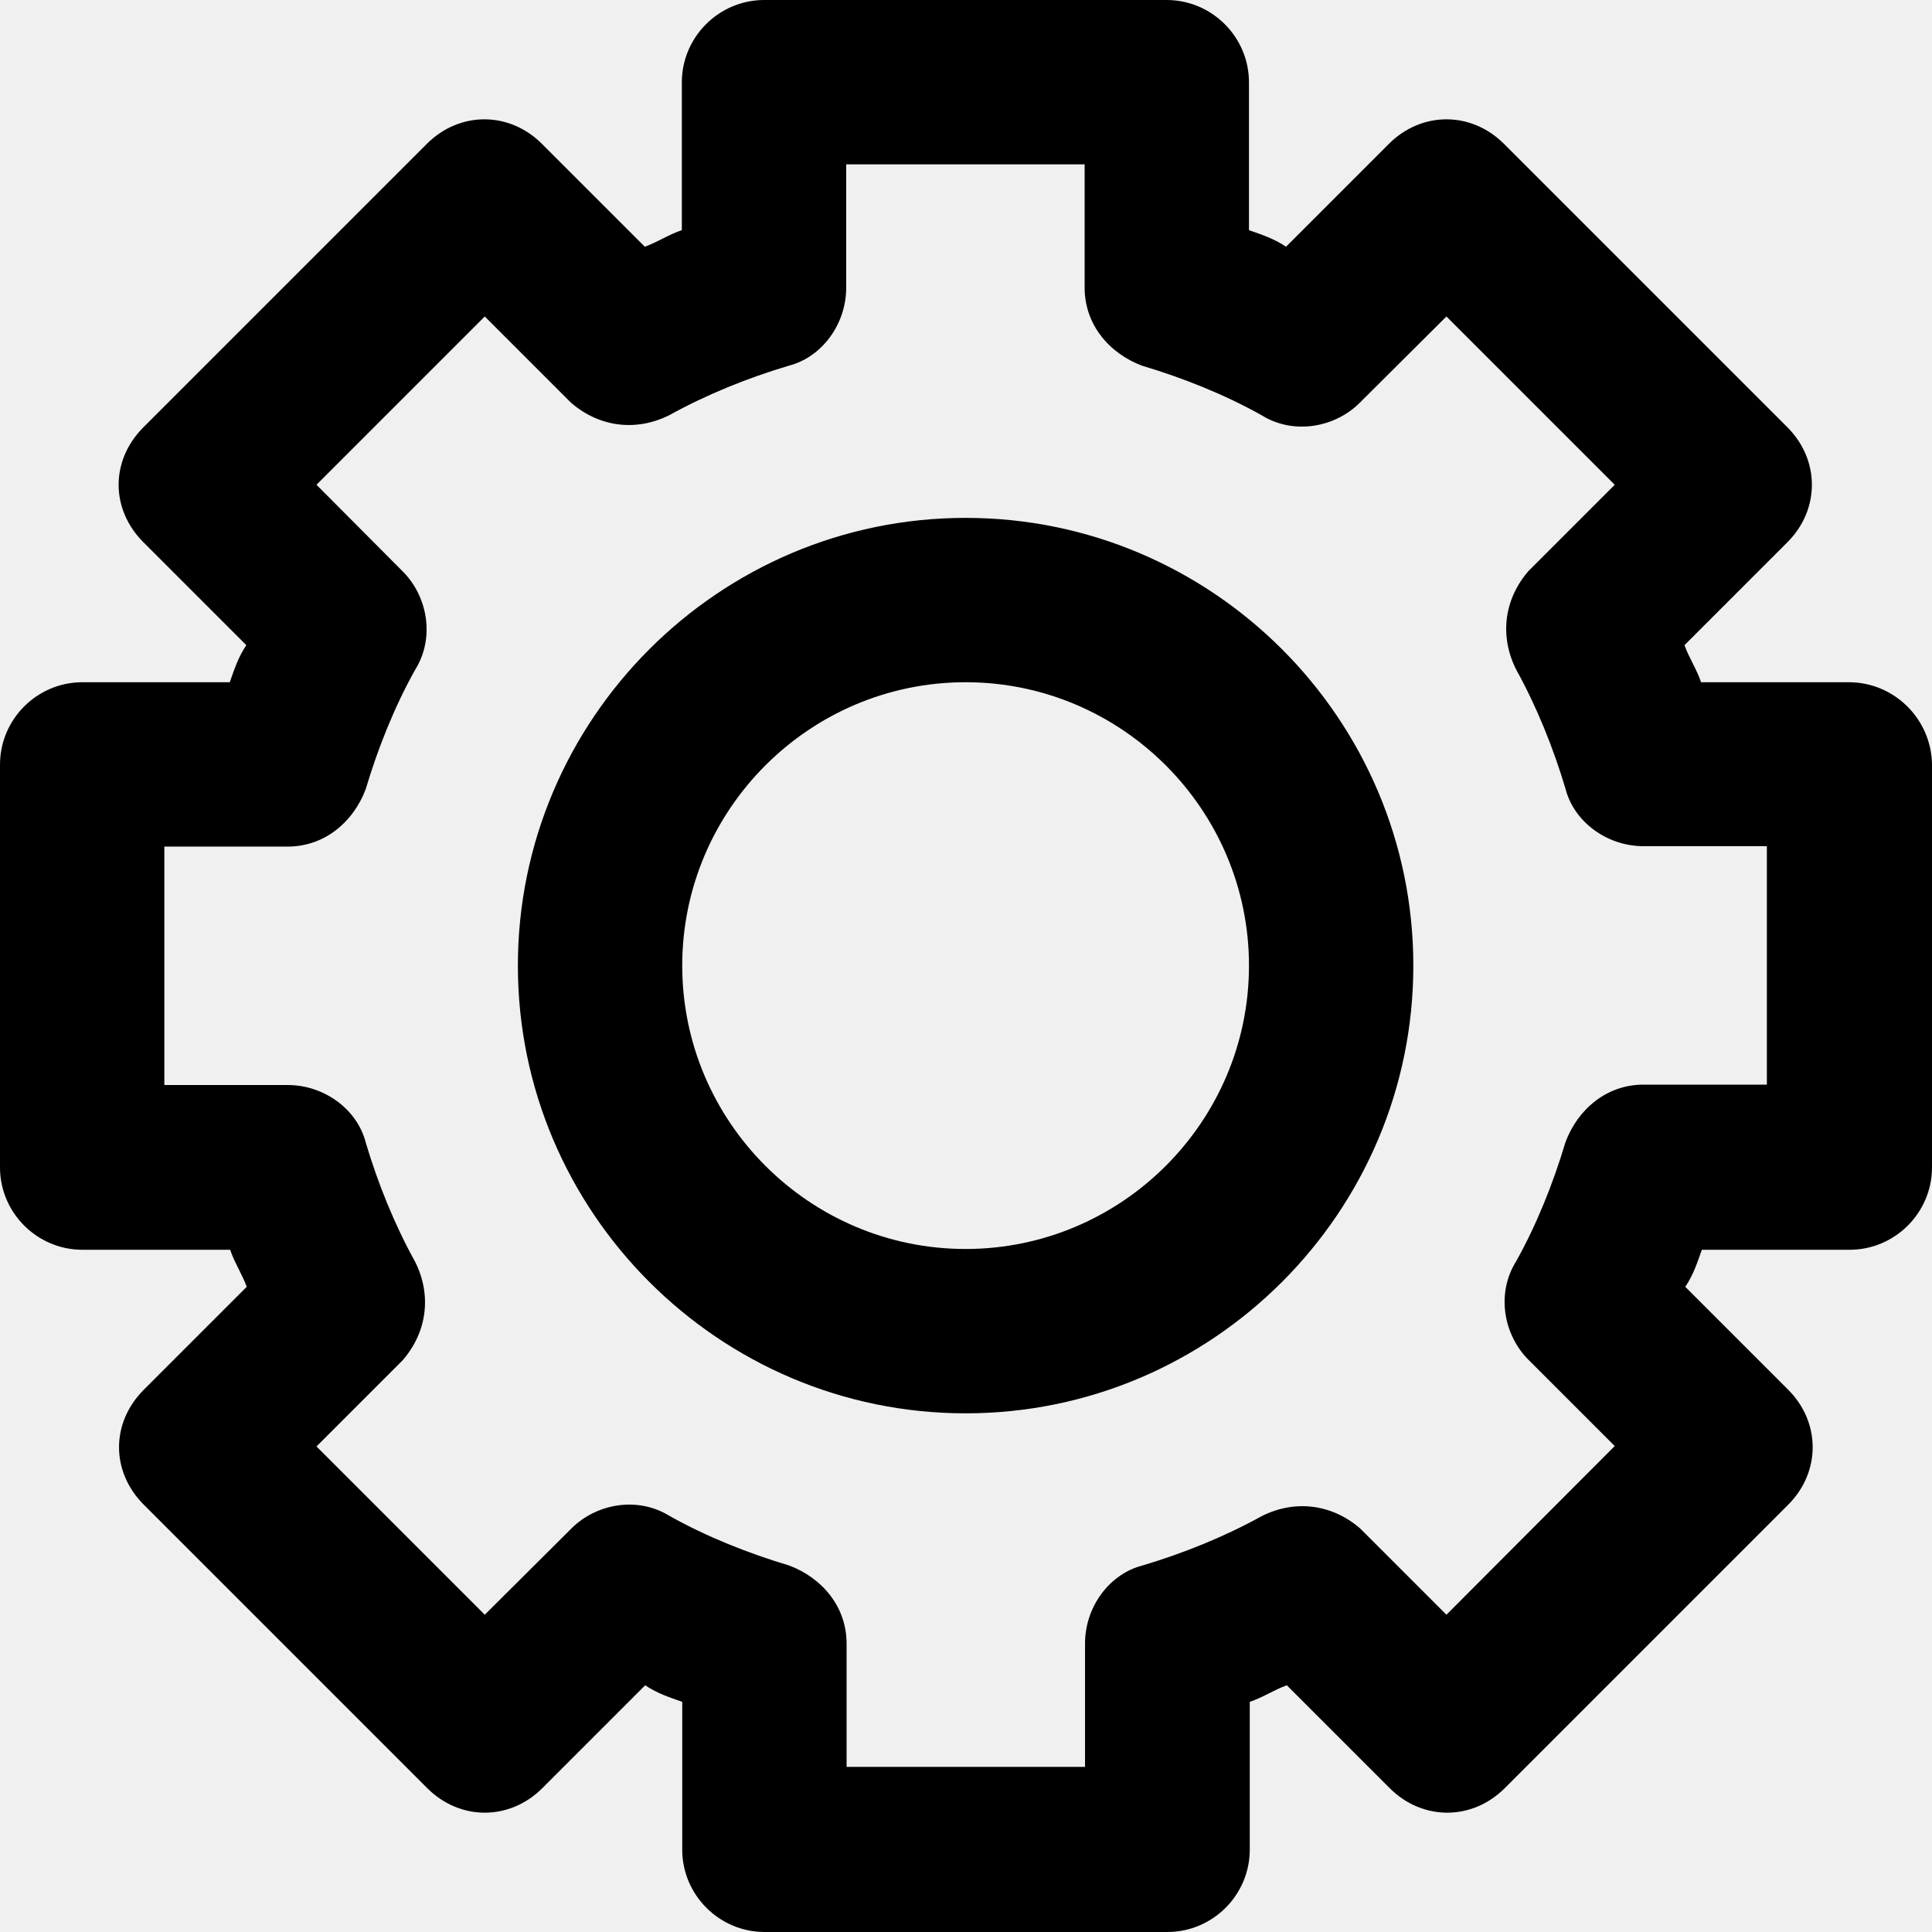
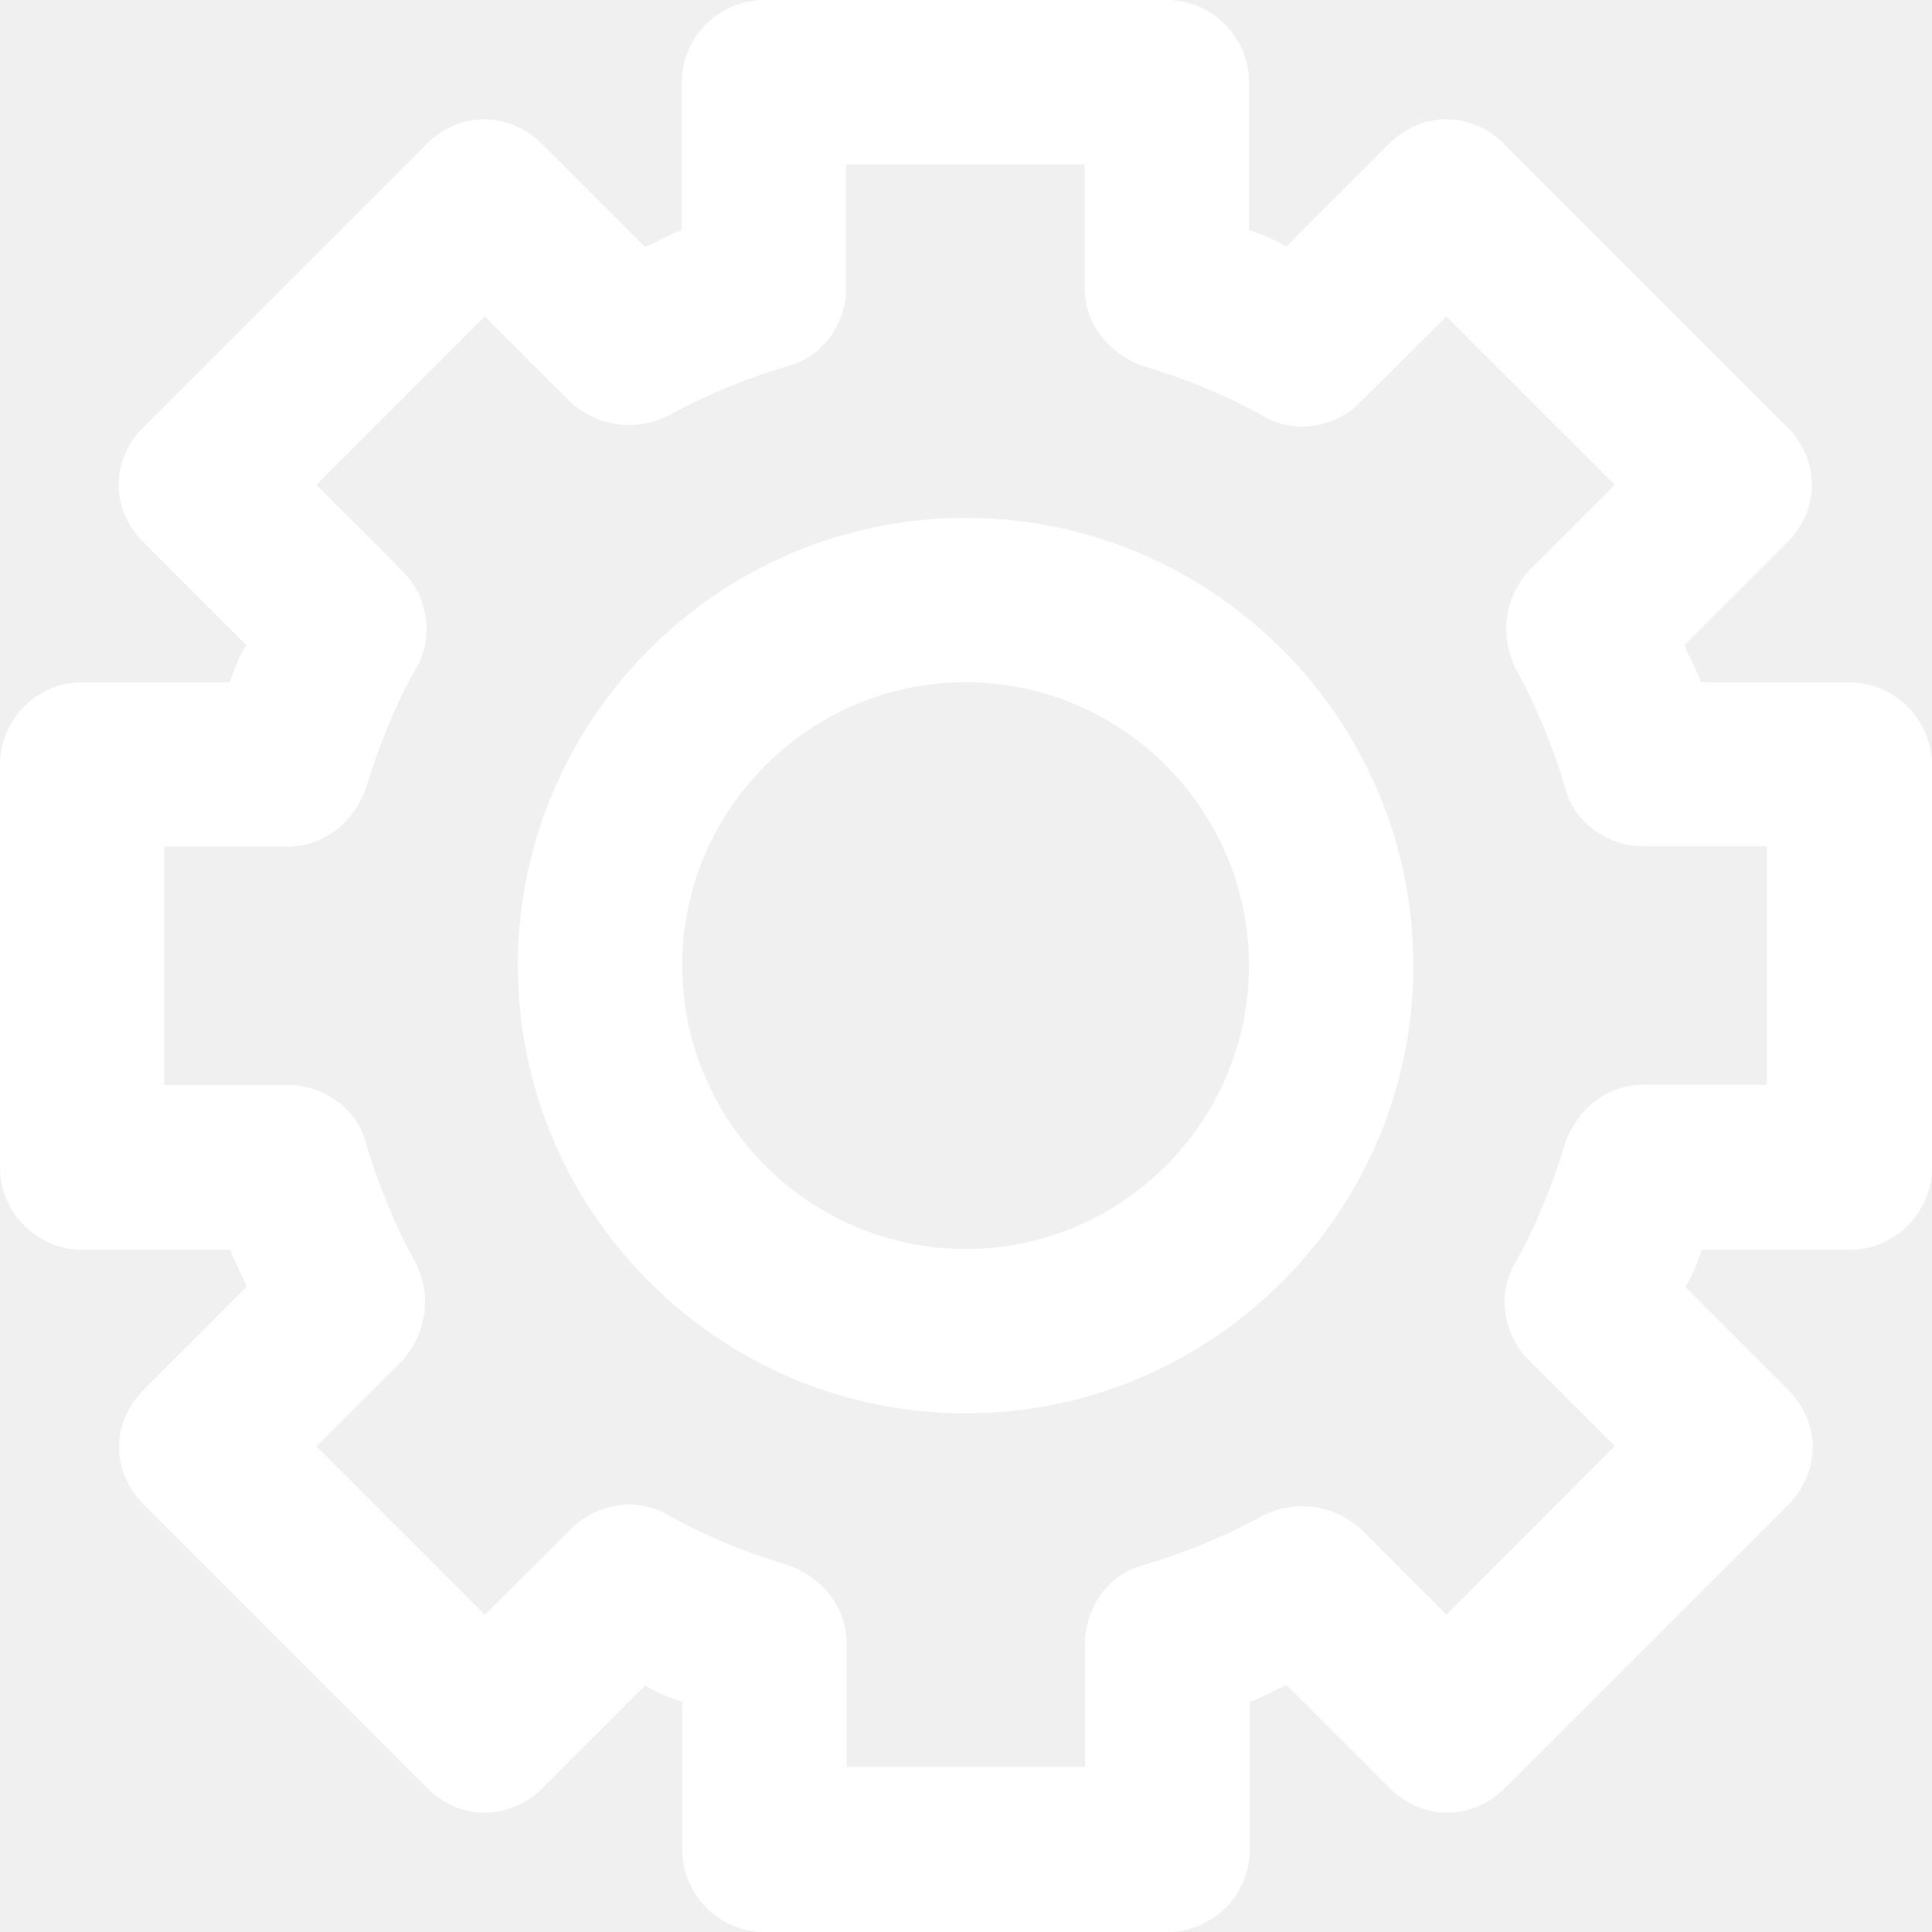
- <svg xmlns="http://www.w3.org/2000/svg" fill="#000000" height="800px" width="800px" version="1.1" id="settings_icon" viewBox="0 0 490.2 490.2" xml:space="preserve">
+ <svg xmlns="http://www.w3.org/2000/svg" fill="#ffffff" height="800px" width="800px" version="1.1" id="settings_icon" viewBox="0 0 490.2 490.2" xml:space="preserve">
  <g>
    <g>
      <g>
        <path d="M469.1,173.1h-37.5c-1-3.1-3.1-6.3-4.2-9.4l26.1-26.1c8.3-8.3,8.3-20.9,0-29.2l-71.9-71.9c-8.3-8.3-20.9-8.3-29.2,0     l-26.1,26.1c-3.1-2.1-6.3-3.1-9.4-4.2V20.9C316.9,9.4,307.5,0,296,0H193.9C182.4,0,173,9.4,173,20.9v37.5c-3.1,1-6.3,3.1-9.4,4.2     l-26.1-26.1c-8.3-8.3-20.9-8.3-29.2,0l-71.9,71.9c-4.2,4.2-6.3,9.4-6.3,14.6s2.1,10.4,6.3,14.6l26.1,26.1     c-2.1,3.1-3.1,6.3-4.2,9.4H20.9C9.4,173.1,0,182.5,0,194v102.2c0,11.5,9.4,20.9,20.9,20.9h37.5c1,3.1,3.1,6.3,4.2,9.4l-26.1,26.1     c-4.2,4.2-6.3,9.4-6.3,14.6s2.1,10.4,6.3,14.6l71.9,71.9c8.3,8.3,20.9,8.3,29.2,0l26.1-26.1c3.1,2.1,6.3,3.1,9.4,4.2v37.5     c0,11.5,9.4,20.9,20.9,20.9h102.2c11.5,0,20.9-9.4,20.9-20.9v-37.5c3.1-1,6.3-3.1,9.4-4.2l26.1,26.1c8.3,8.3,20.9,8.3,29.2,0     l71.9-71.9c8.3-8.3,8.3-20.9,0-29.2l-26.1-26.1c2.1-3.1,3.1-6.3,4.2-9.4h37.5c11.5,0,20.9-9.4,20.9-20.9V193.9     C490,182.4,480.6,173.1,469.1,173.1z M448.3,275.2H417c-9.4,0-16.7,6.3-19.8,14.6c-3.1,10.4-7.3,20.9-12.5,30.2     c-5.2,8.3-3.1,18.8,3.1,25l21.9,21.9L367,409.7l-21.9-21.9c-7.3-6.3-16.7-7.3-25-3.1c-9.4,5.2-19.8,9.4-30.2,12.5     c-8.3,2.1-14.6,10.4-14.6,19.8v31.3h-60.5l0,0V417c0-9.4-6.3-16.7-14.6-19.8c-10.4-3.1-20.9-7.3-30.2-12.5     c-8.3-5.2-18.8-3.1-25,3.1l-22,21.9L80.3,367l21.9-21.9c6.3-7.3,7.3-16.7,3.1-25c-5.2-9.4-9.4-19.8-12.5-30.2     c-2.1-8.3-10.4-14.6-19.8-14.6H41.7v-60.5H73c9.4,0,16.7-6.3,19.8-14.6c3.1-10.4,7.3-20.9,12.5-30.2c5.2-8.3,3.1-18.8-3.1-25     l-21.9-22L123,80.3l21.9,21.9c7.3,6.3,16.7,7.3,25,3.1c9.4-5.2,19.8-9.4,30.2-12.5c8.3-2.1,14.6-10.4,14.6-19.8V41.7h60.5V73     c0,9.4,6.3,16.7,14.6,19.8c10.4,3.1,20.9,7.3,30.2,12.5c8.3,5.2,18.8,3.1,25-3.1l22-21.9l42.7,42.7l-21.9,21.9     c-6.3,7.3-7.3,16.7-3.1,25c5.2,9.4,9.4,19.8,12.5,30.2c2.1,8.3,10.4,14.6,19.8,14.6h31.3L448.3,275.2L448.3,275.2z" />
        <path d="M245,131.4c-62.6,0-113.6,51.1-113.6,113.6s51,113.6,113.6,113.6s113.6-51,113.6-113.6S307.6,131.4,245,131.4z      M245,316.9c-39.6,0-71.9-32.3-71.9-71.9s32.3-71.9,71.9-71.9s71.9,32.3,71.9,71.9S284.6,316.9,245,316.9z" />
      </g>
    </g>
  </g>
</svg>
